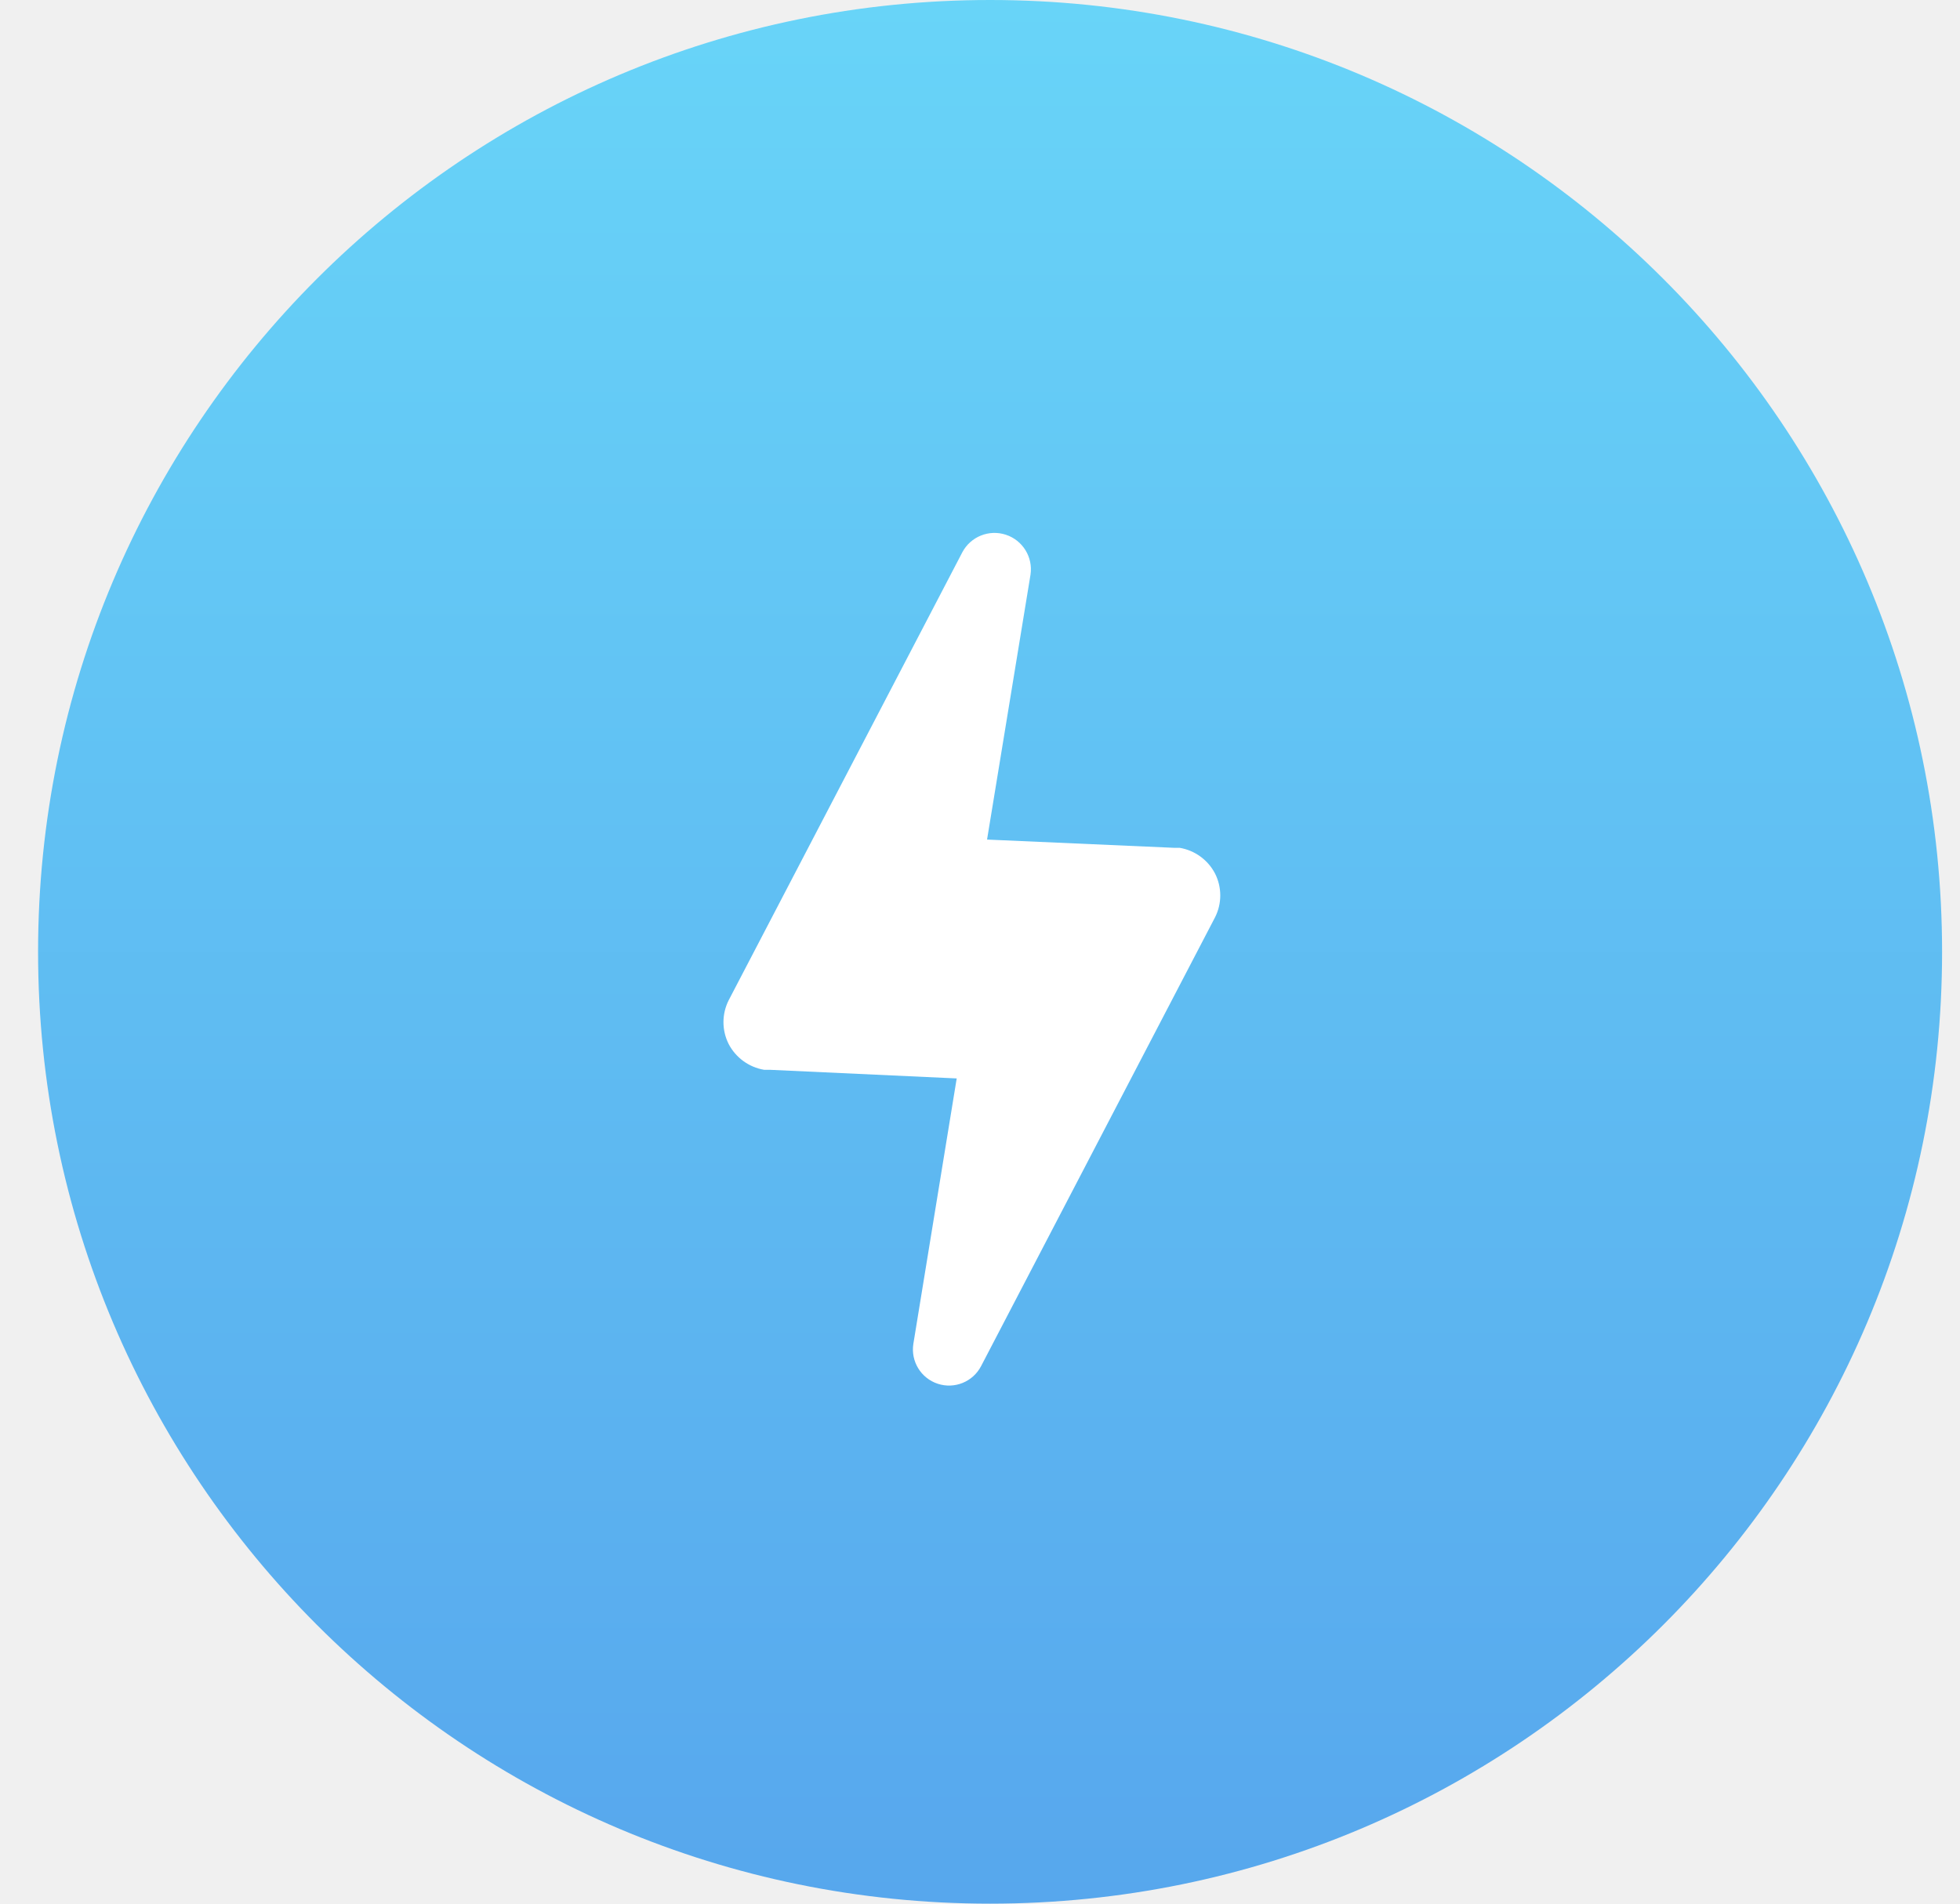
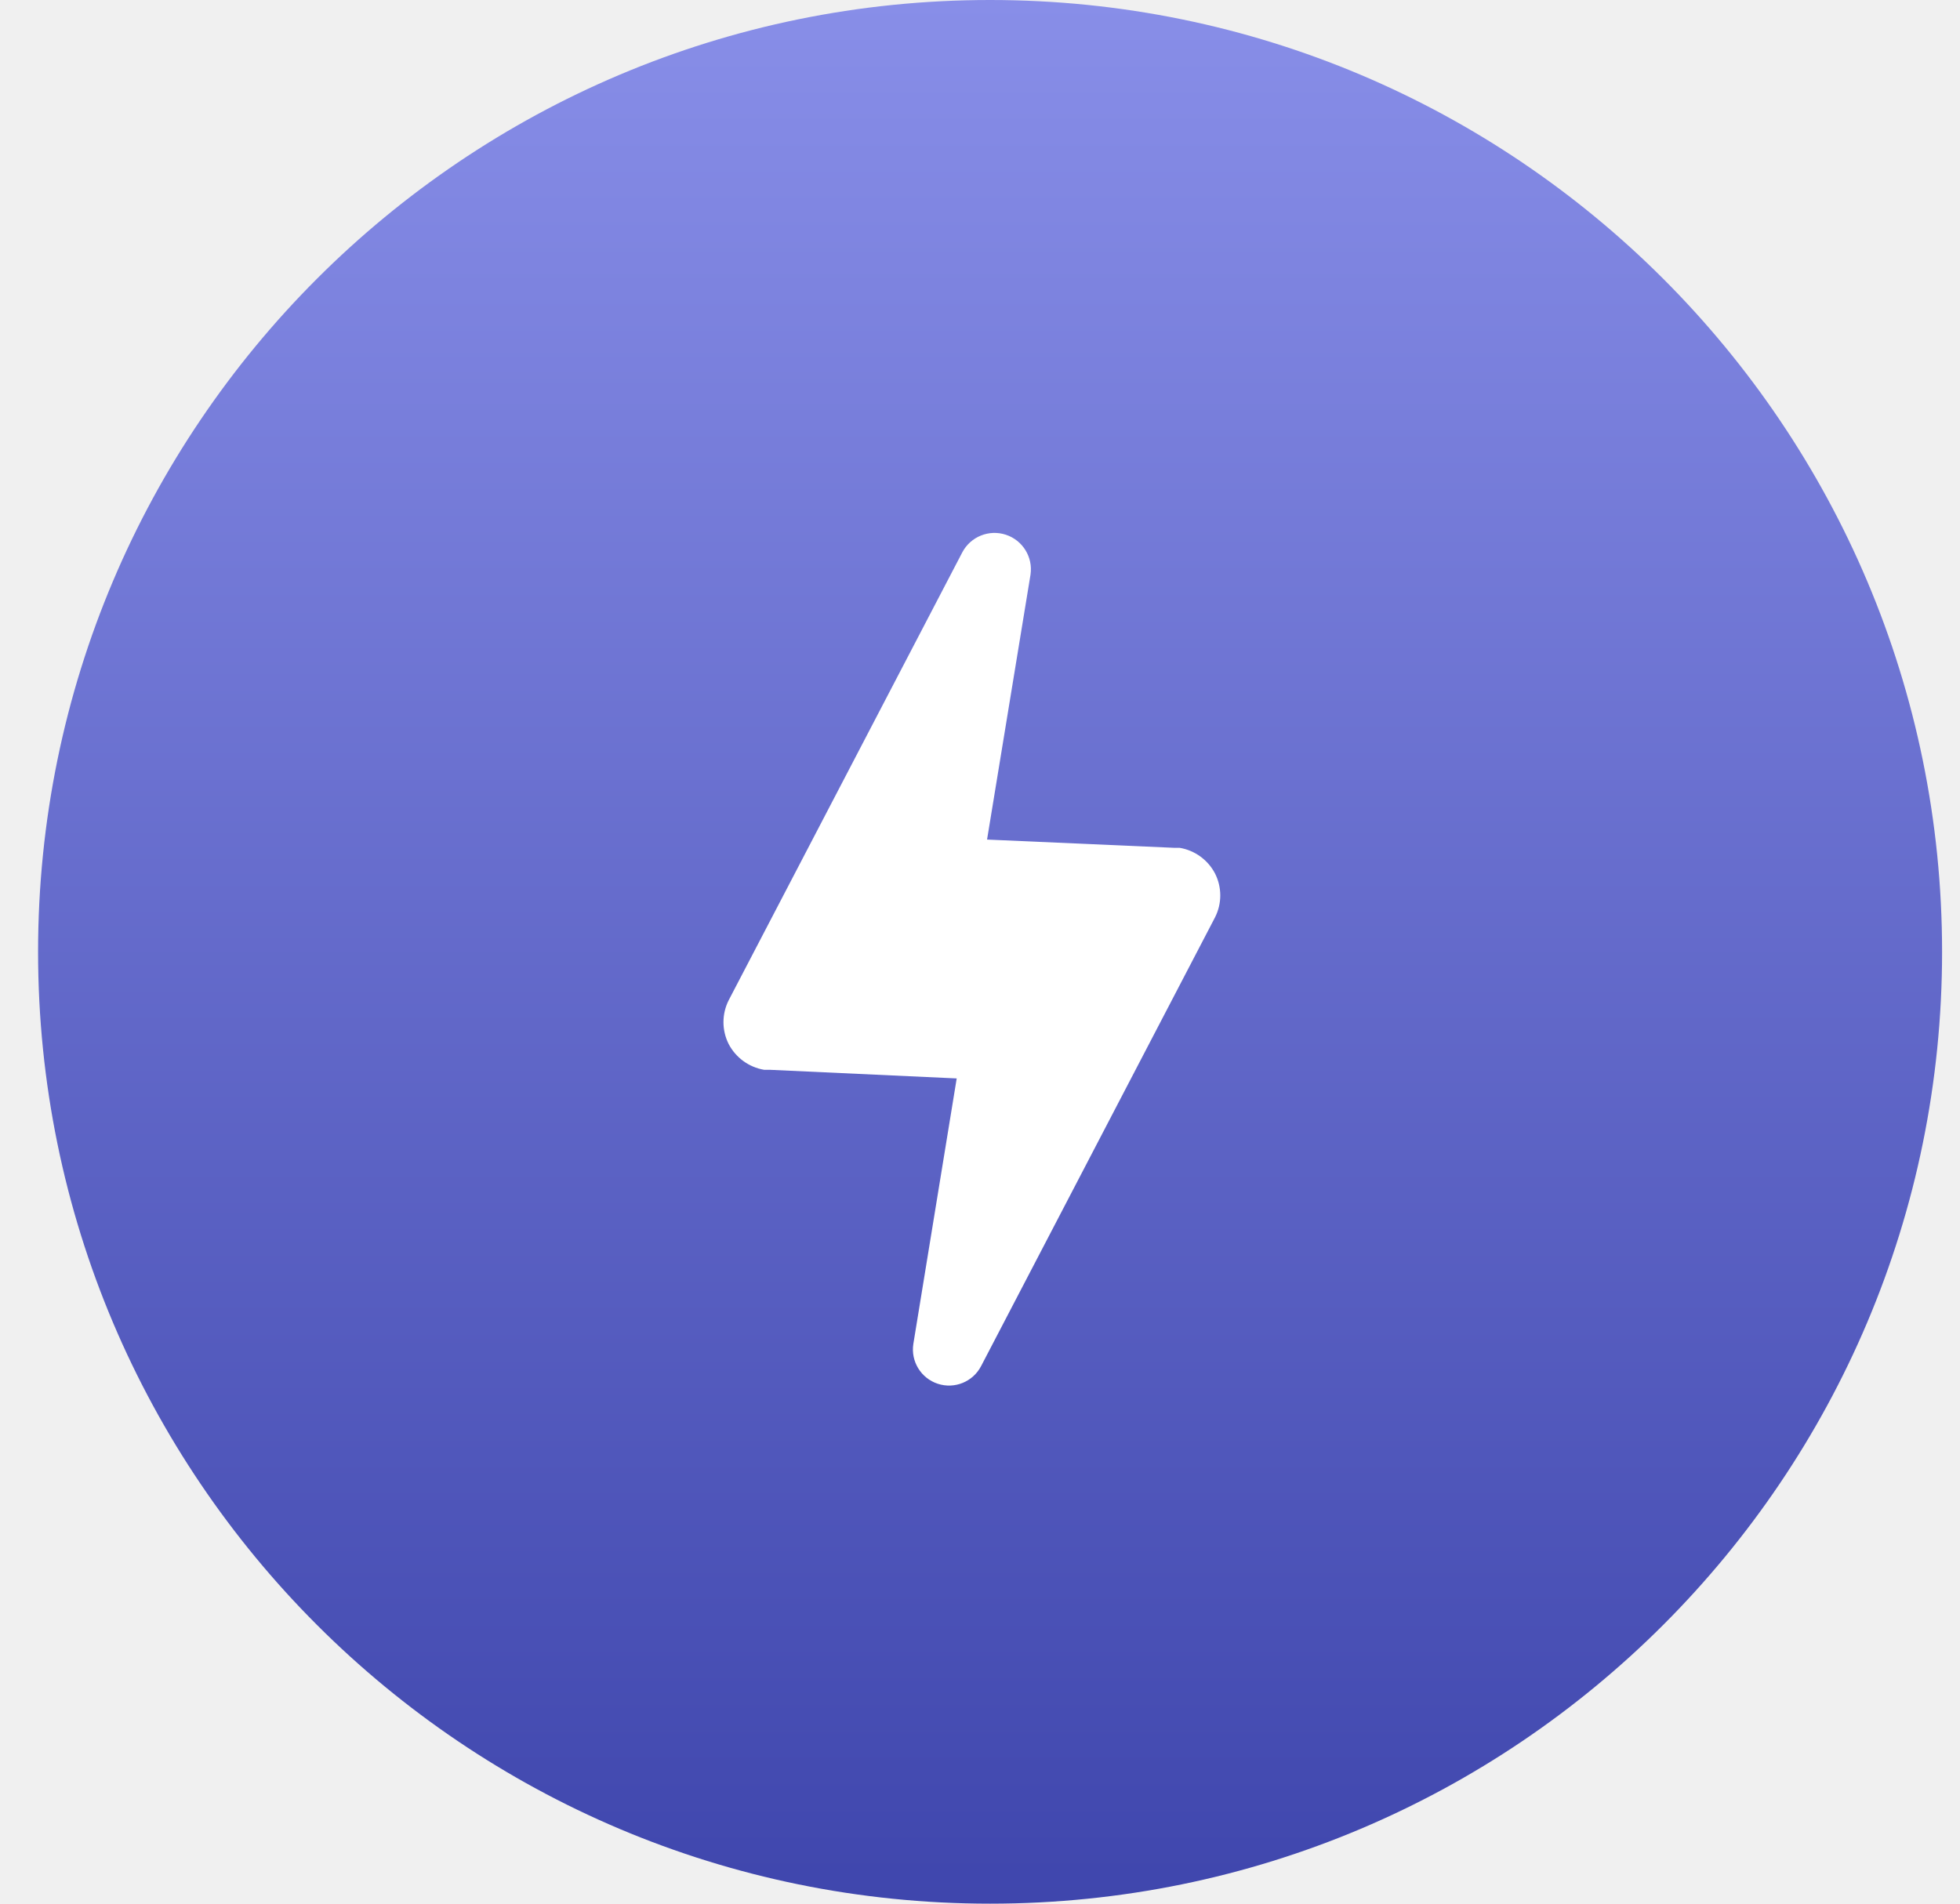
<svg xmlns="http://www.w3.org/2000/svg" width="35" height="34" viewBox="0 0 35 34">
  <defs>
    <linearGradient id="a" x1="50%" x2="50%" y1="100%" y2="0%">
-       <stop offset="0%" stop-color="#57A7ED" />
-       <stop offset="100%" stop-color="#68D4F8" />
+       <stop offset="0%" stop-color="#3F46AD" />
+       <stop offset="100%" stop-color="#888EE8" />
    </linearGradient>
  </defs>
  <g fill="none" fill-rule="nonzero">
    <circle cx="17.68" cy="17" r="17" fill="url(#a)" />
    <path fill="#FFF" d="M18.402 10.263l-.776 4.732 3.334.147h.104a.877.877 0 0 1 .633.459.866.866 0 0 1 0 .783l-4.177 8.014a.645.645 0 0 1-1.21-.397l.774-4.74-3.337-.154h-.102a.88.88 0 0 1-.633-.46.869.869 0 0 1 0-.782l4.173-8.002a.65.65 0 0 1 1.217.4z" />
  </g>
</svg>
